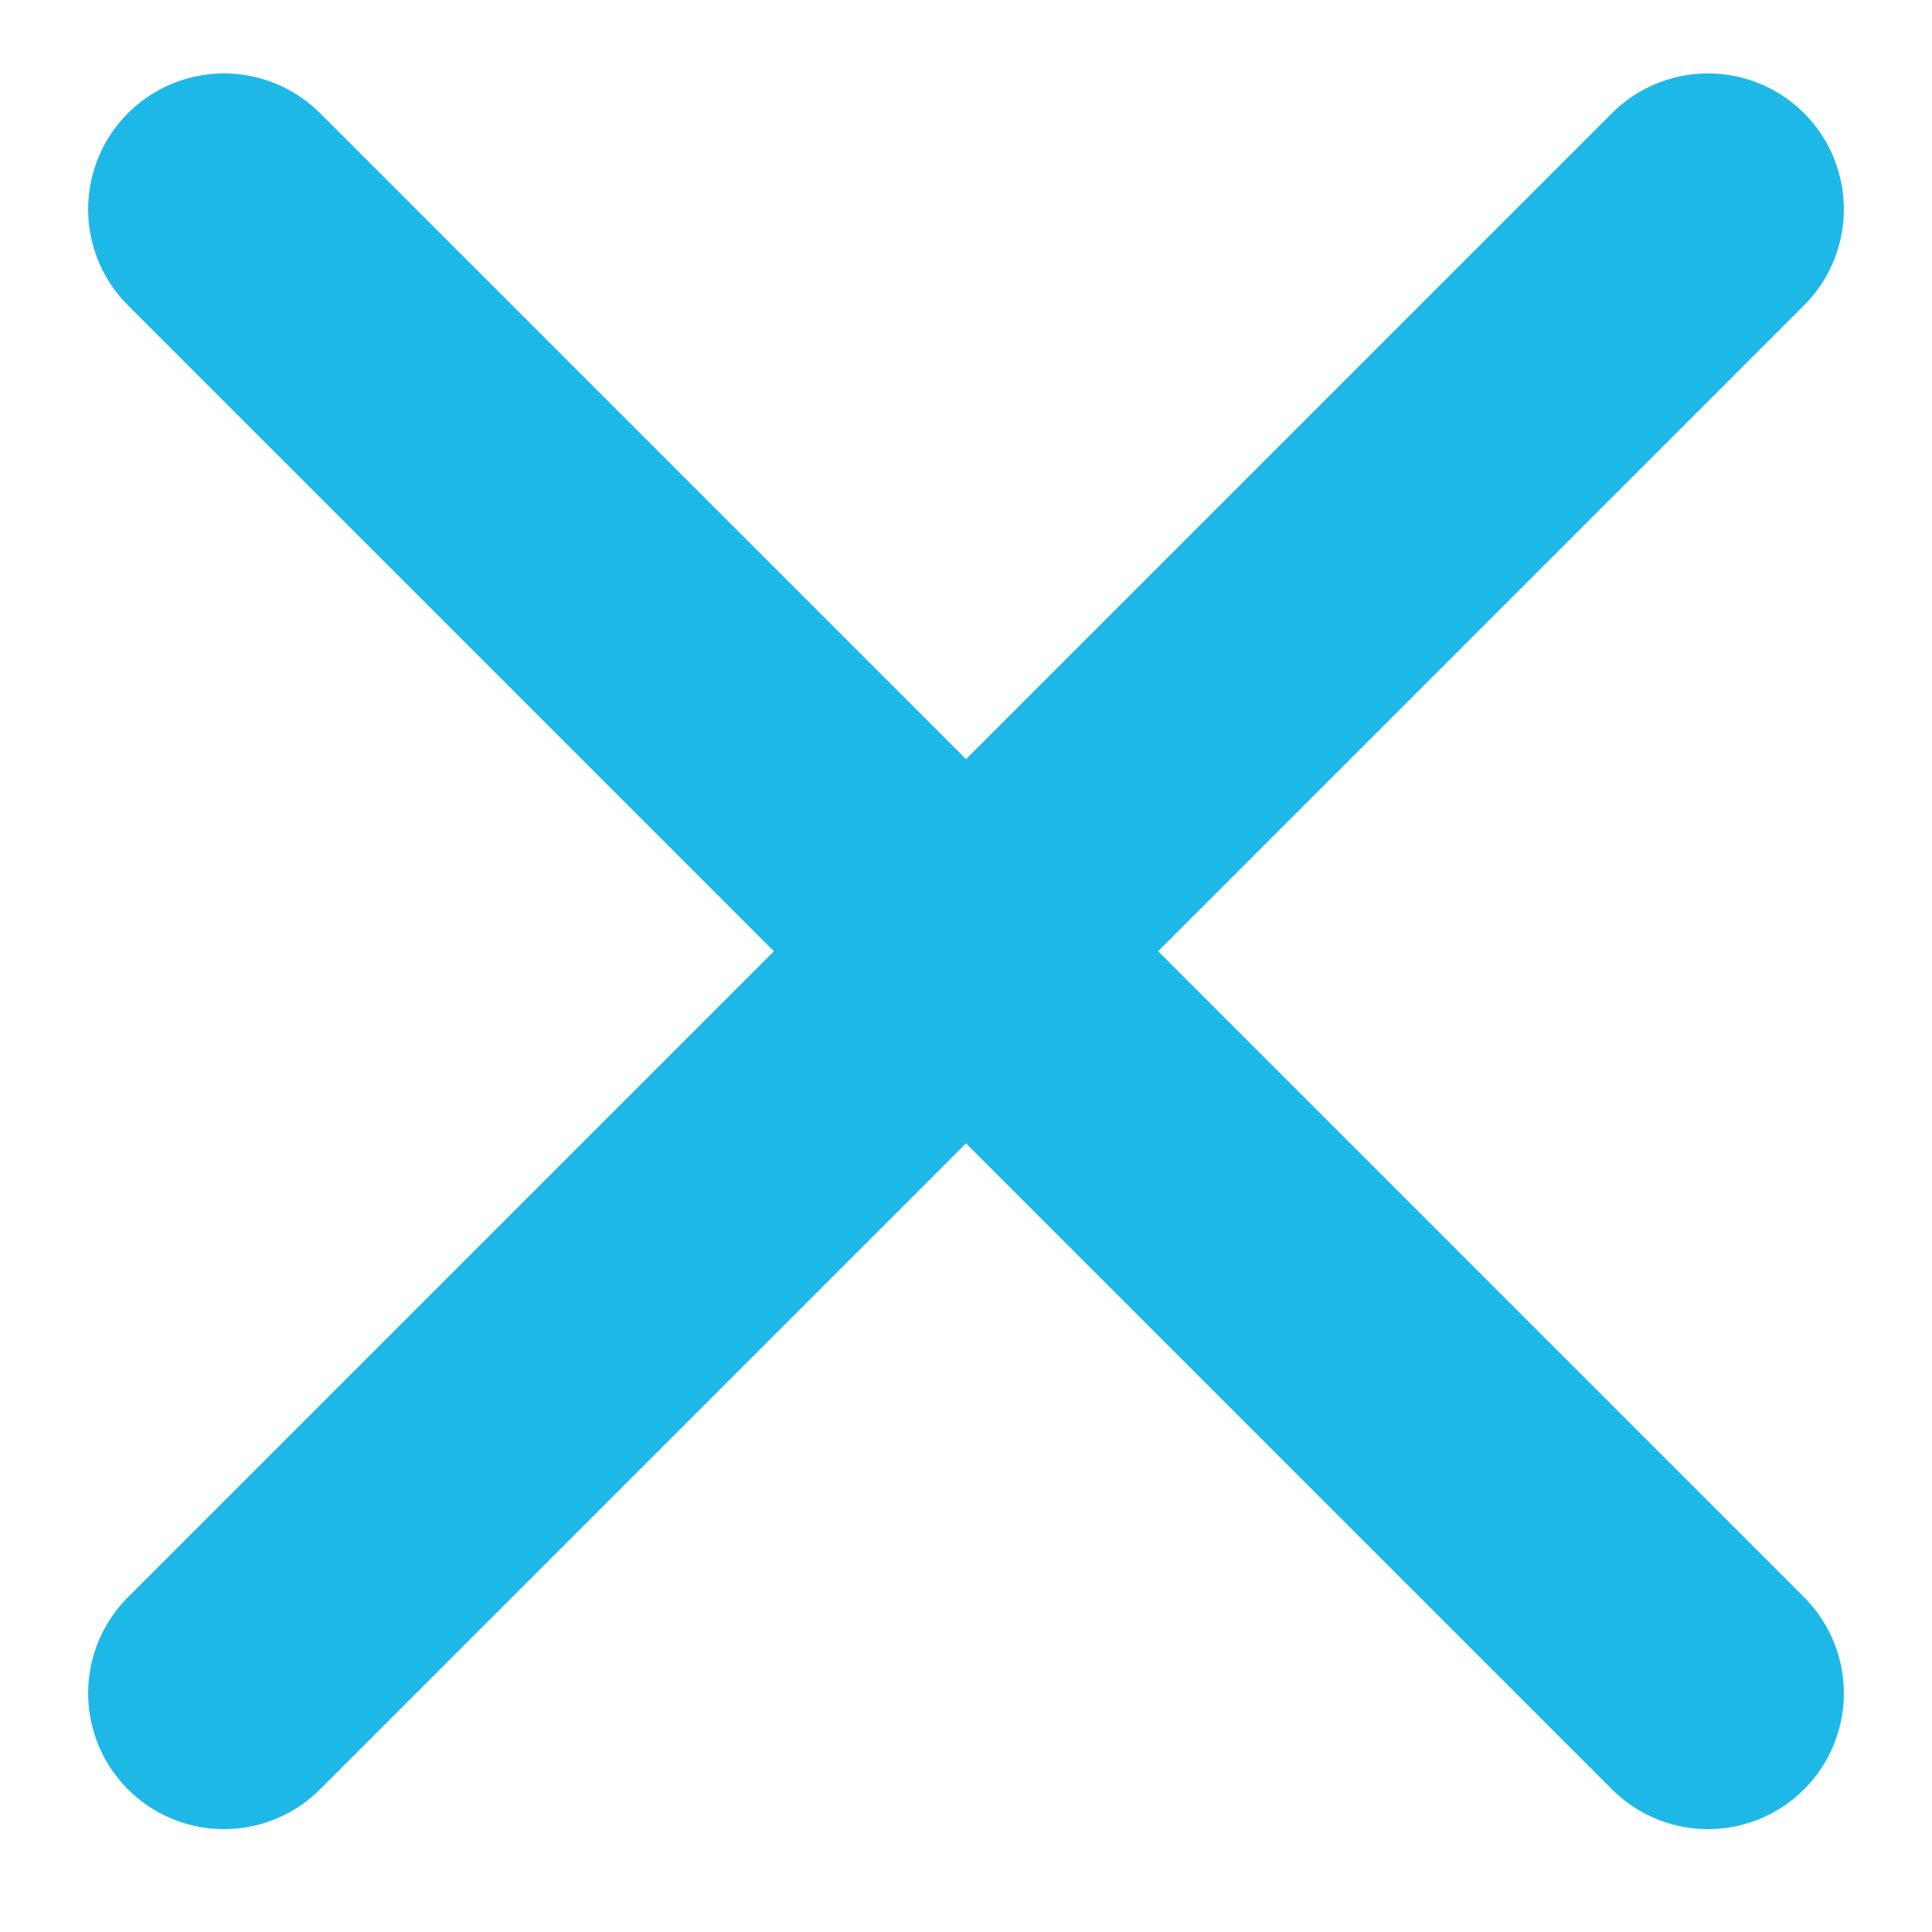
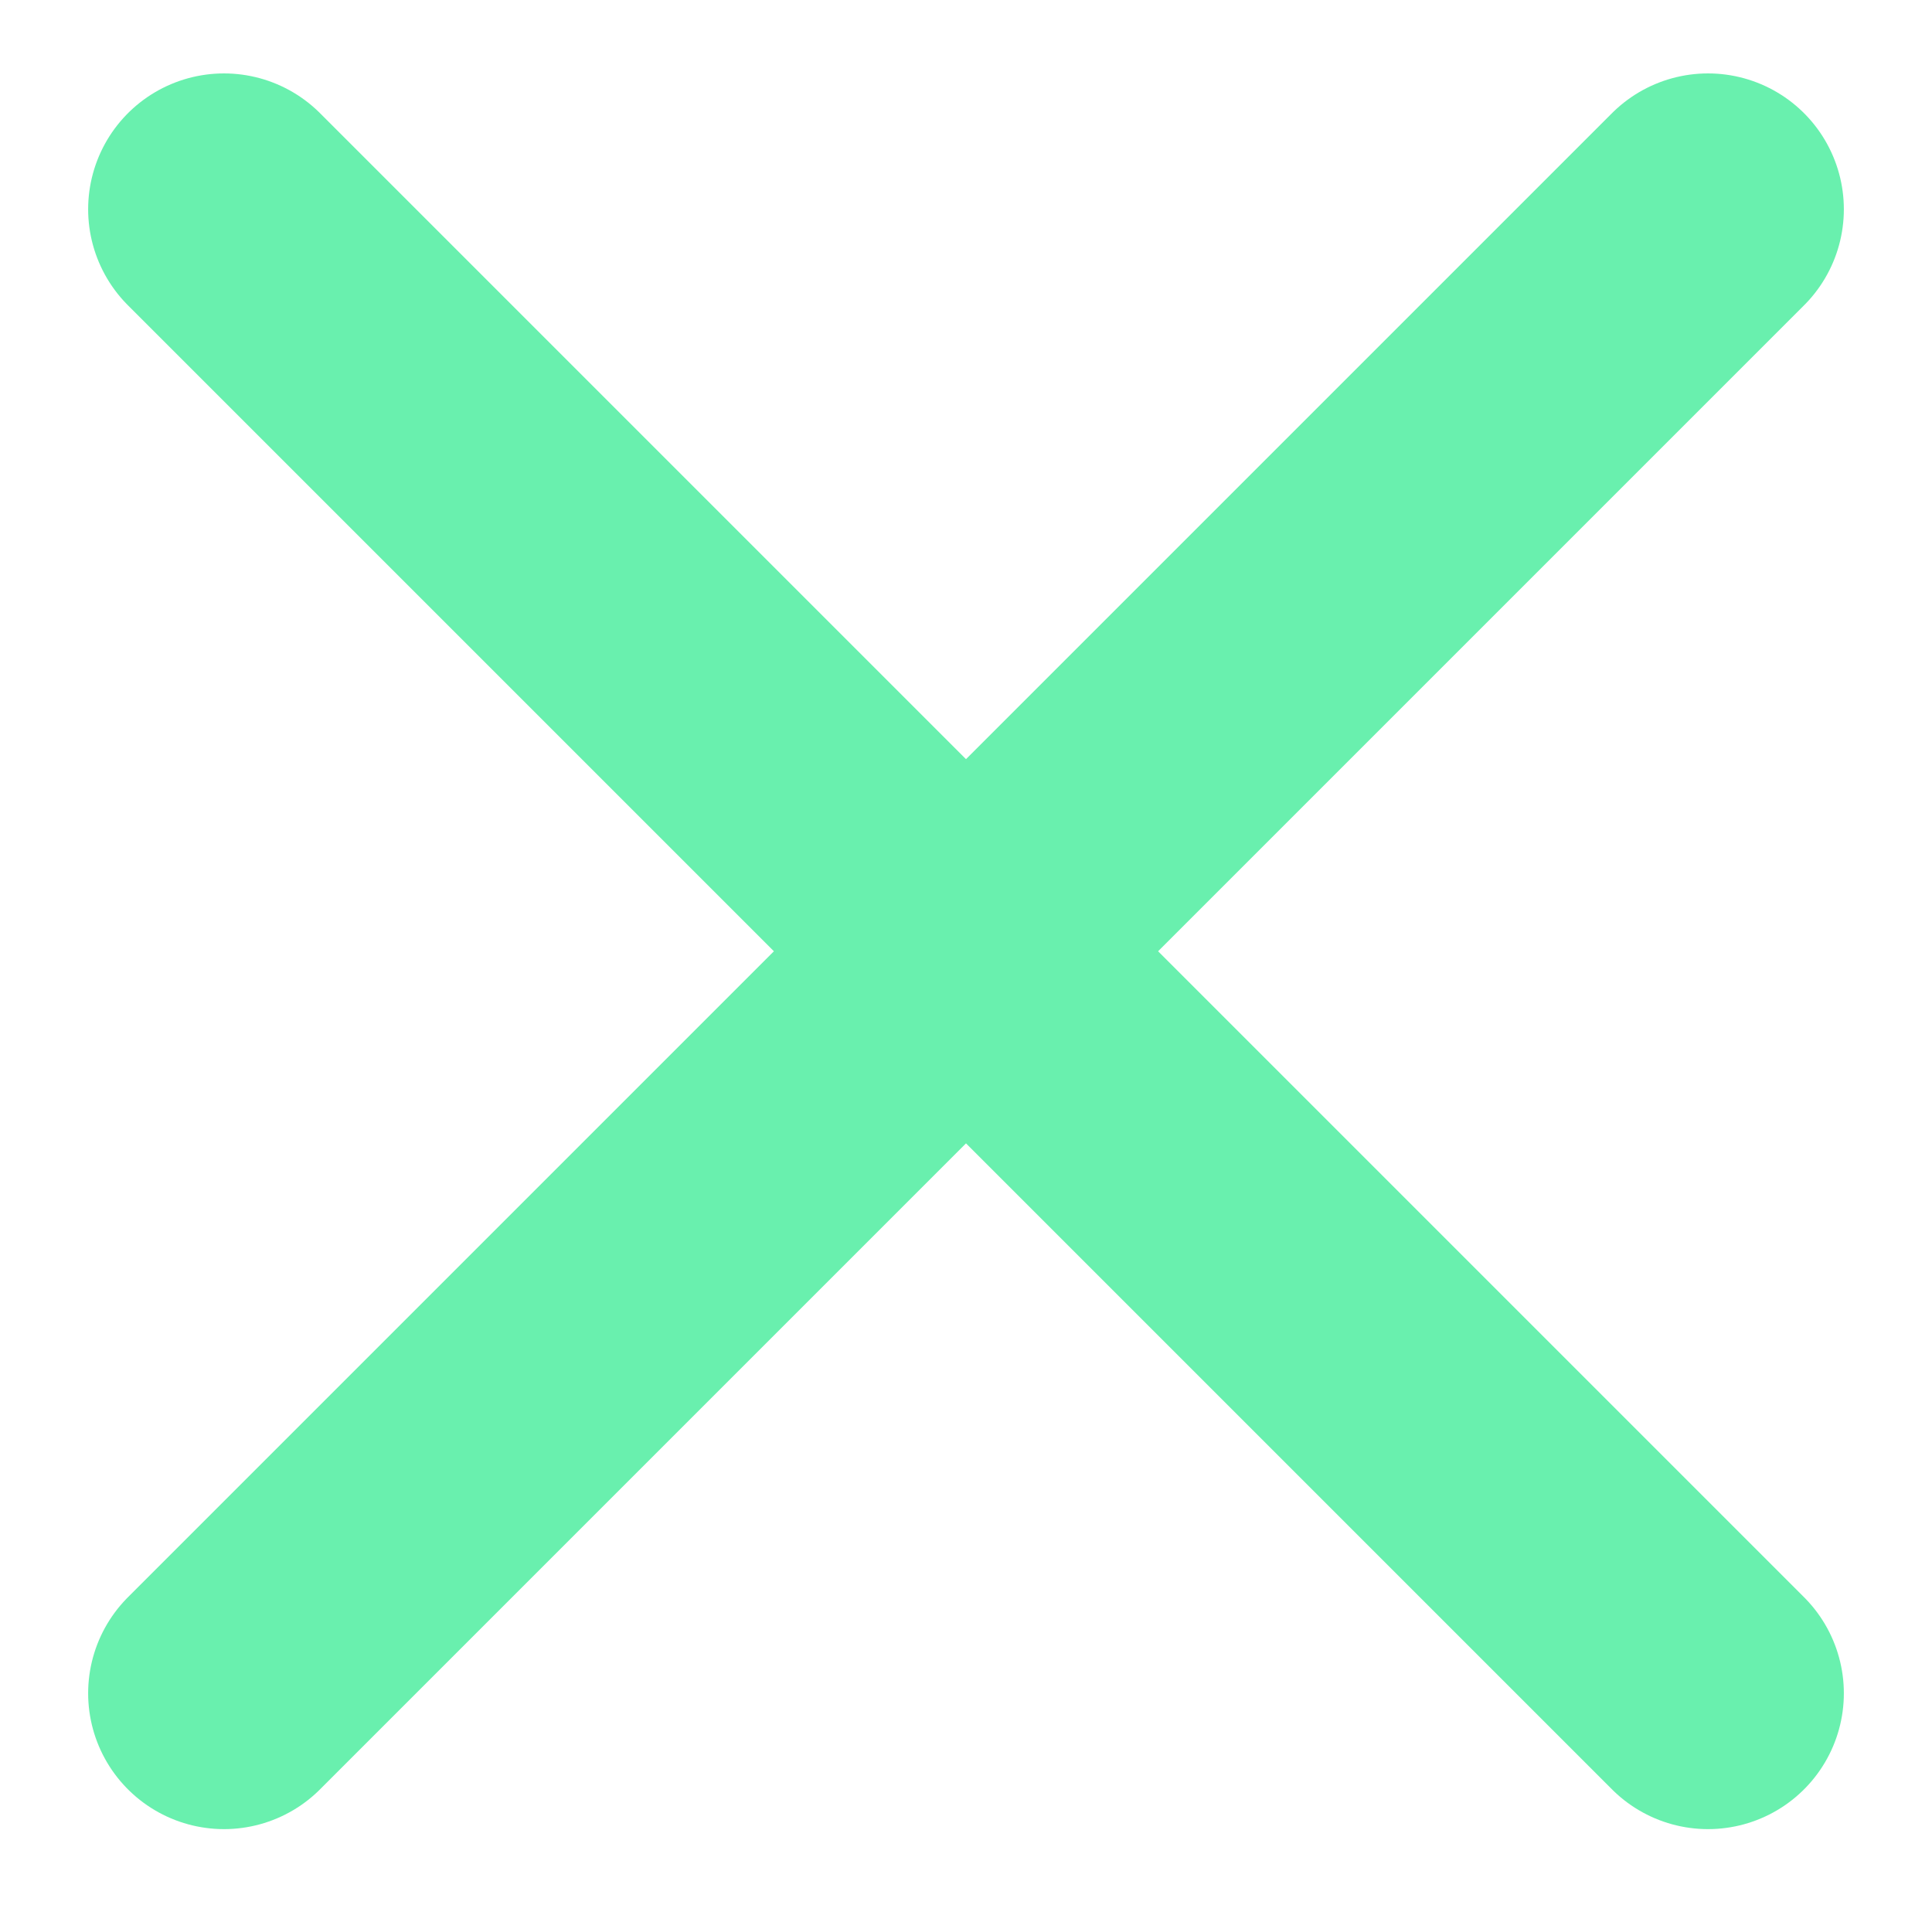
<svg xmlns="http://www.w3.org/2000/svg" width="16" height="16" viewBox="0 0 16 16">
-   <g fill="none" fill-rule="evenodd" stroke="#1EB8E7" stroke-linecap="round" stroke-width="2.25">
+   <g fill="none" fill-rule="evenodd" stroke="#69f0ae" stroke-linecap="round" stroke-width="2.25">
    <path d="M1.855 1.733l12.29 12.29M14.145 1.733l-12.29 12.29" />
  </g>
</svg>
